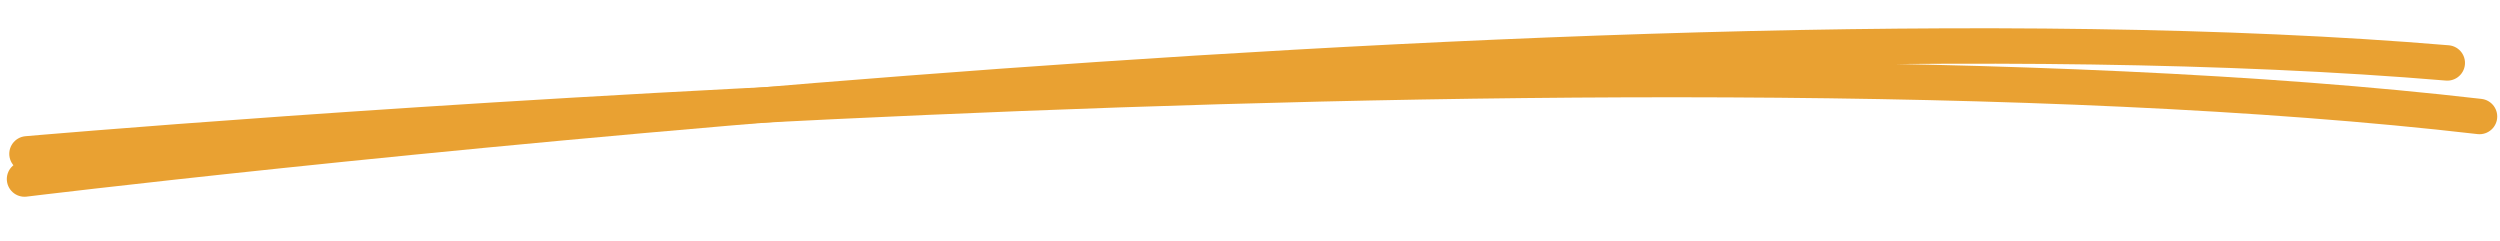
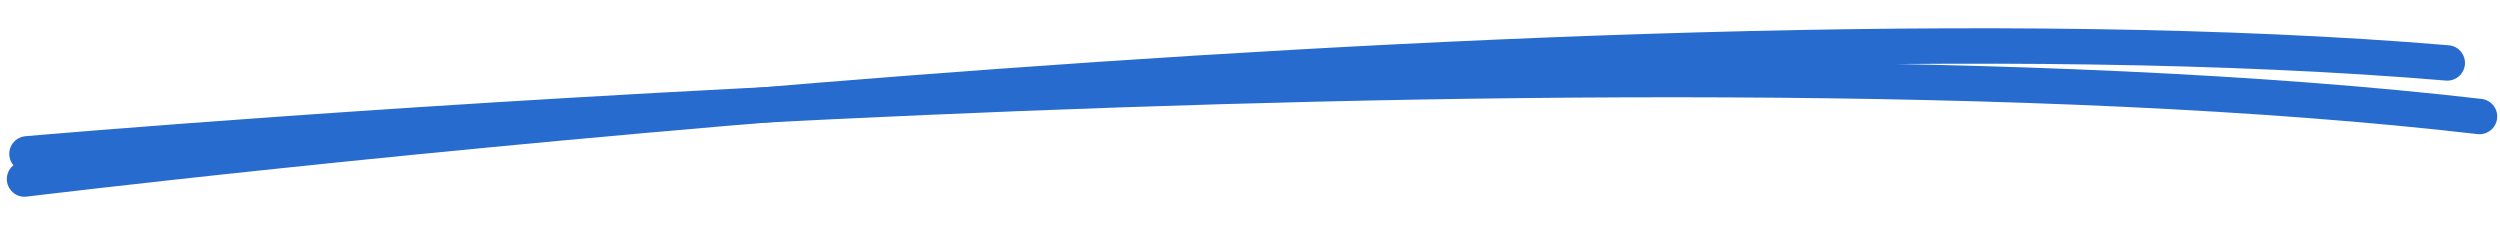
<svg xmlns="http://www.w3.org/2000/svg" class="position-absolute" width="353" height="34" viewBox="0 0 353 34" fill="none">
-   <path d="M3.462 25.281C3.462 25.281 221.953 -1.501 345.557 8.885" stroke="#e9a132" stroke-width="5" stroke-linecap="round" />
-   <path d="M3.808 21.724C3.808 21.724 226.755 2.177 350.108 16.45" stroke="#e9a132" stroke-width="5" stroke-linecap="round" />
+   <path d="M3.462 25.281C3.462 25.281 221.953 -1.501 345.557 8.885" stroke="#286bce" stroke-width="5" stroke-linecap="round" />
+   <path d="M3.808 21.724C3.808 21.724 226.755 2.177 350.108 16.45" stroke="#286bce" stroke-width="5" stroke-linecap="round" />
</svg>
